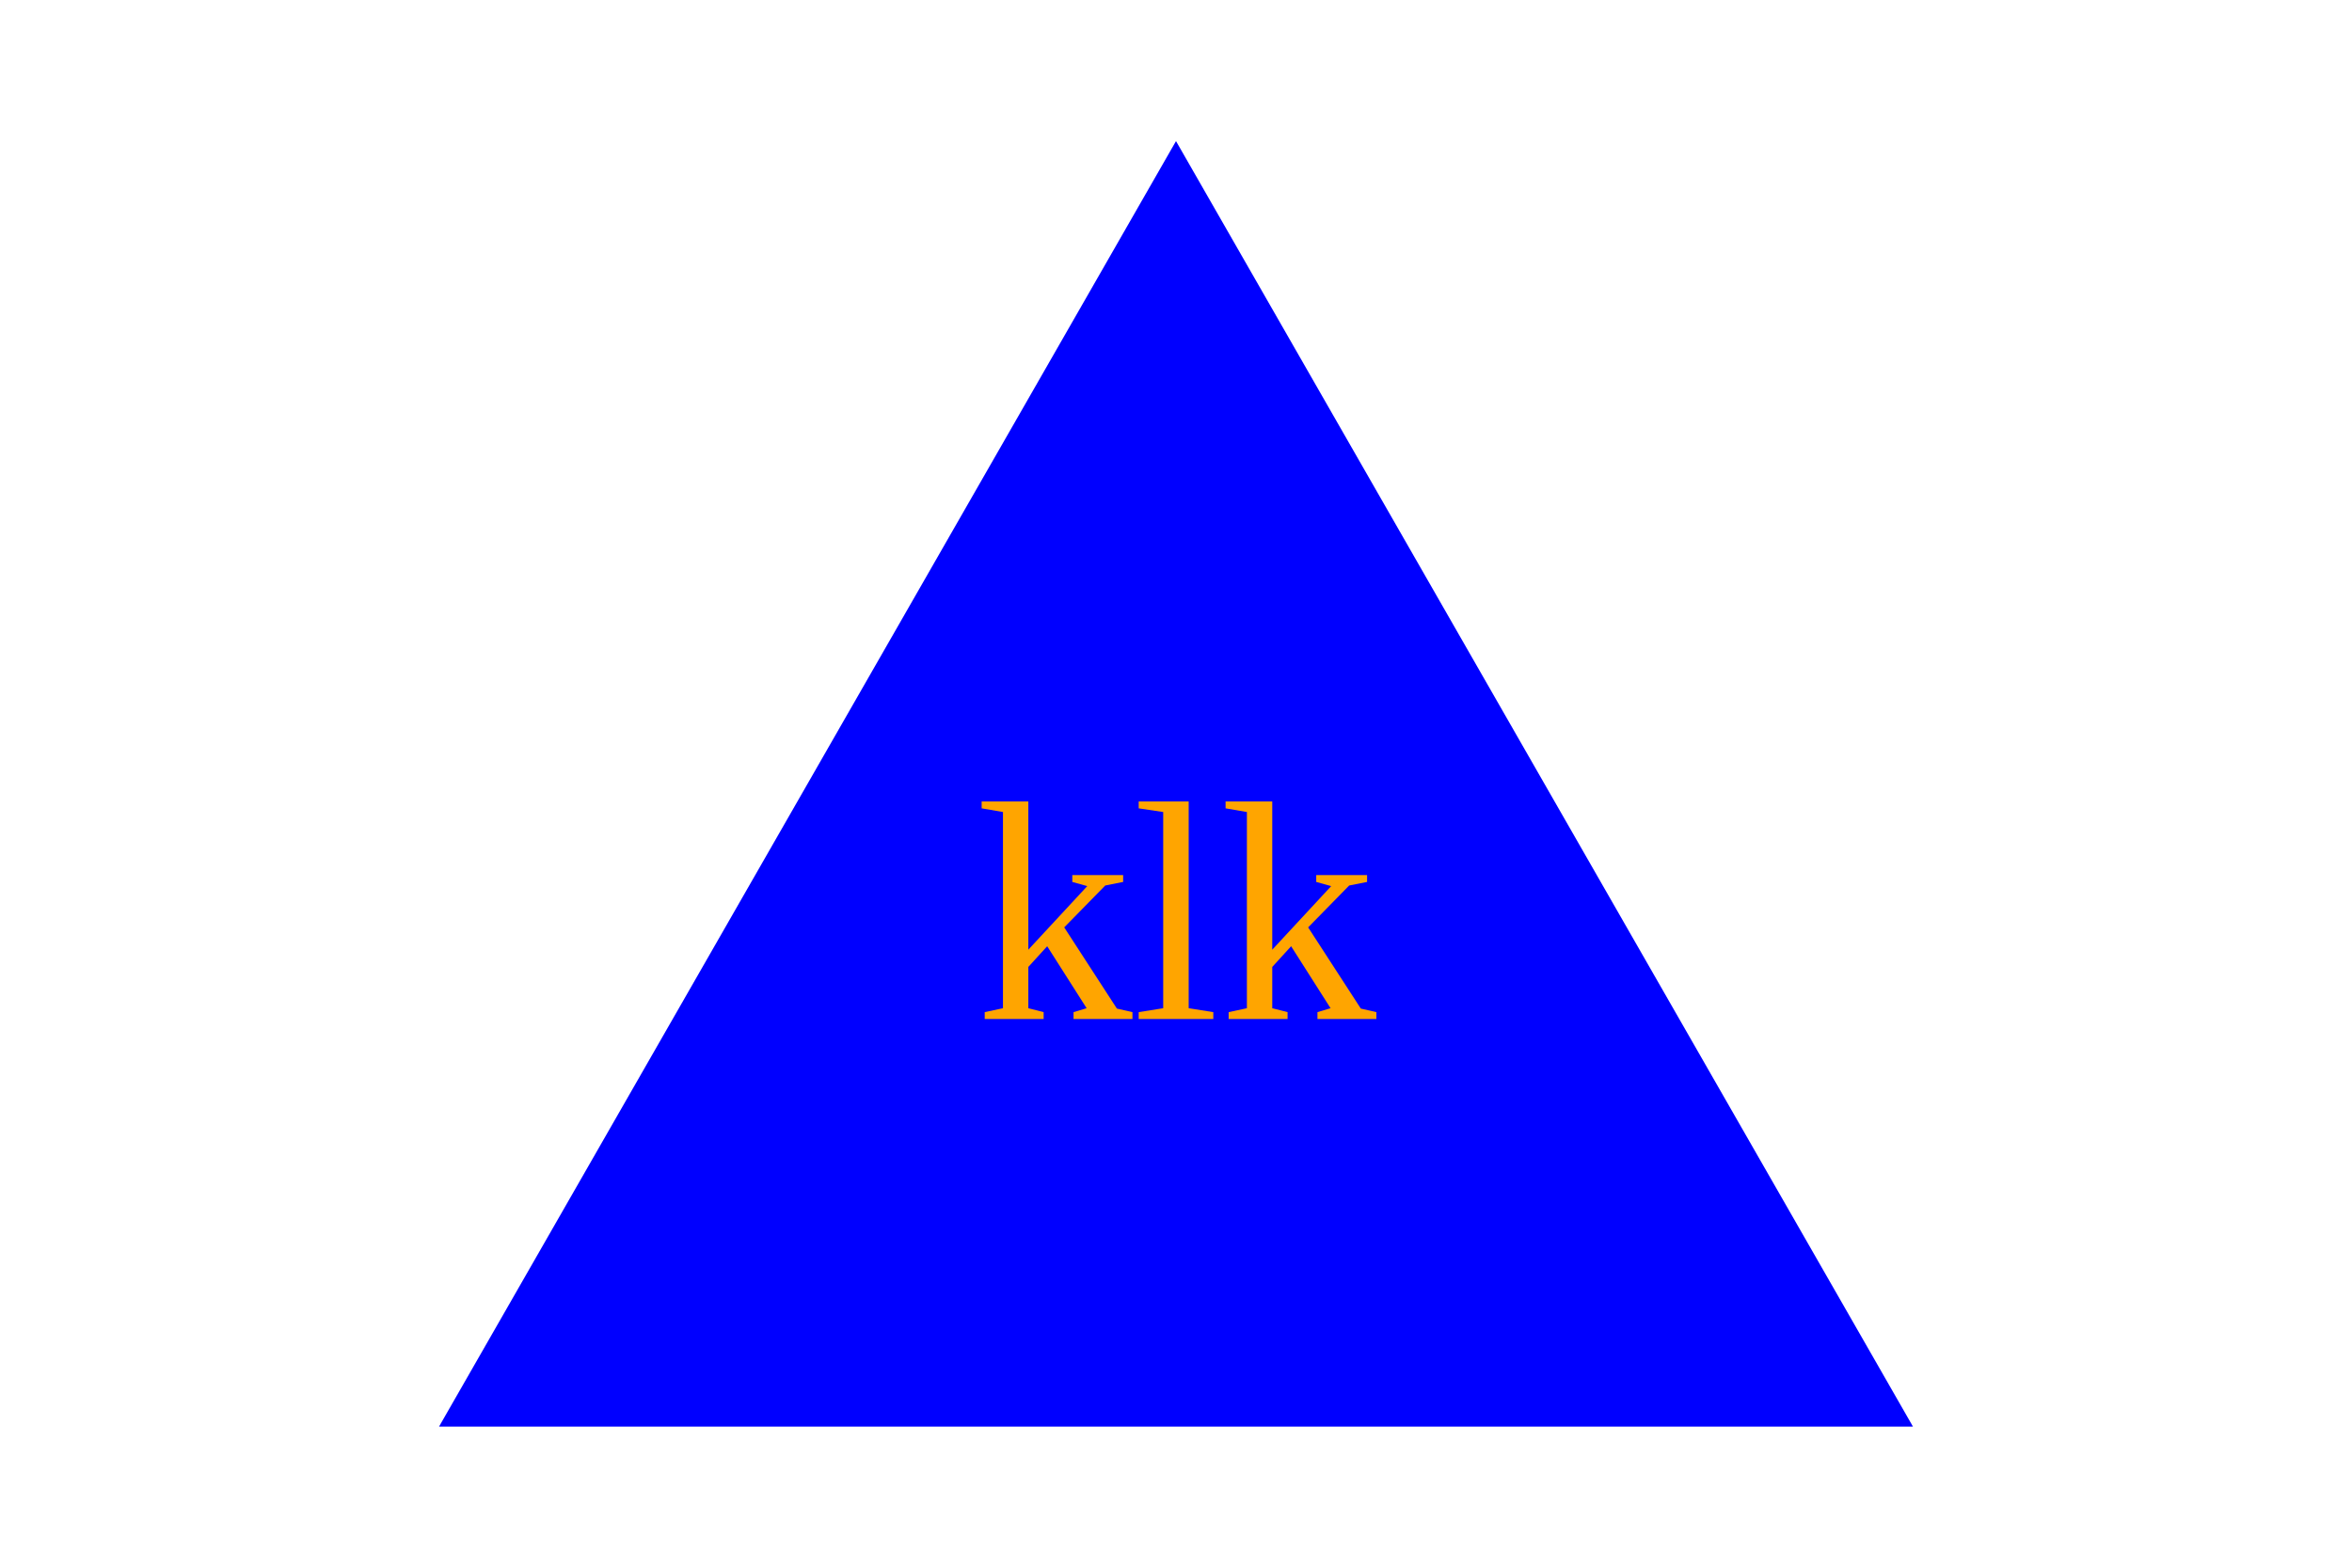
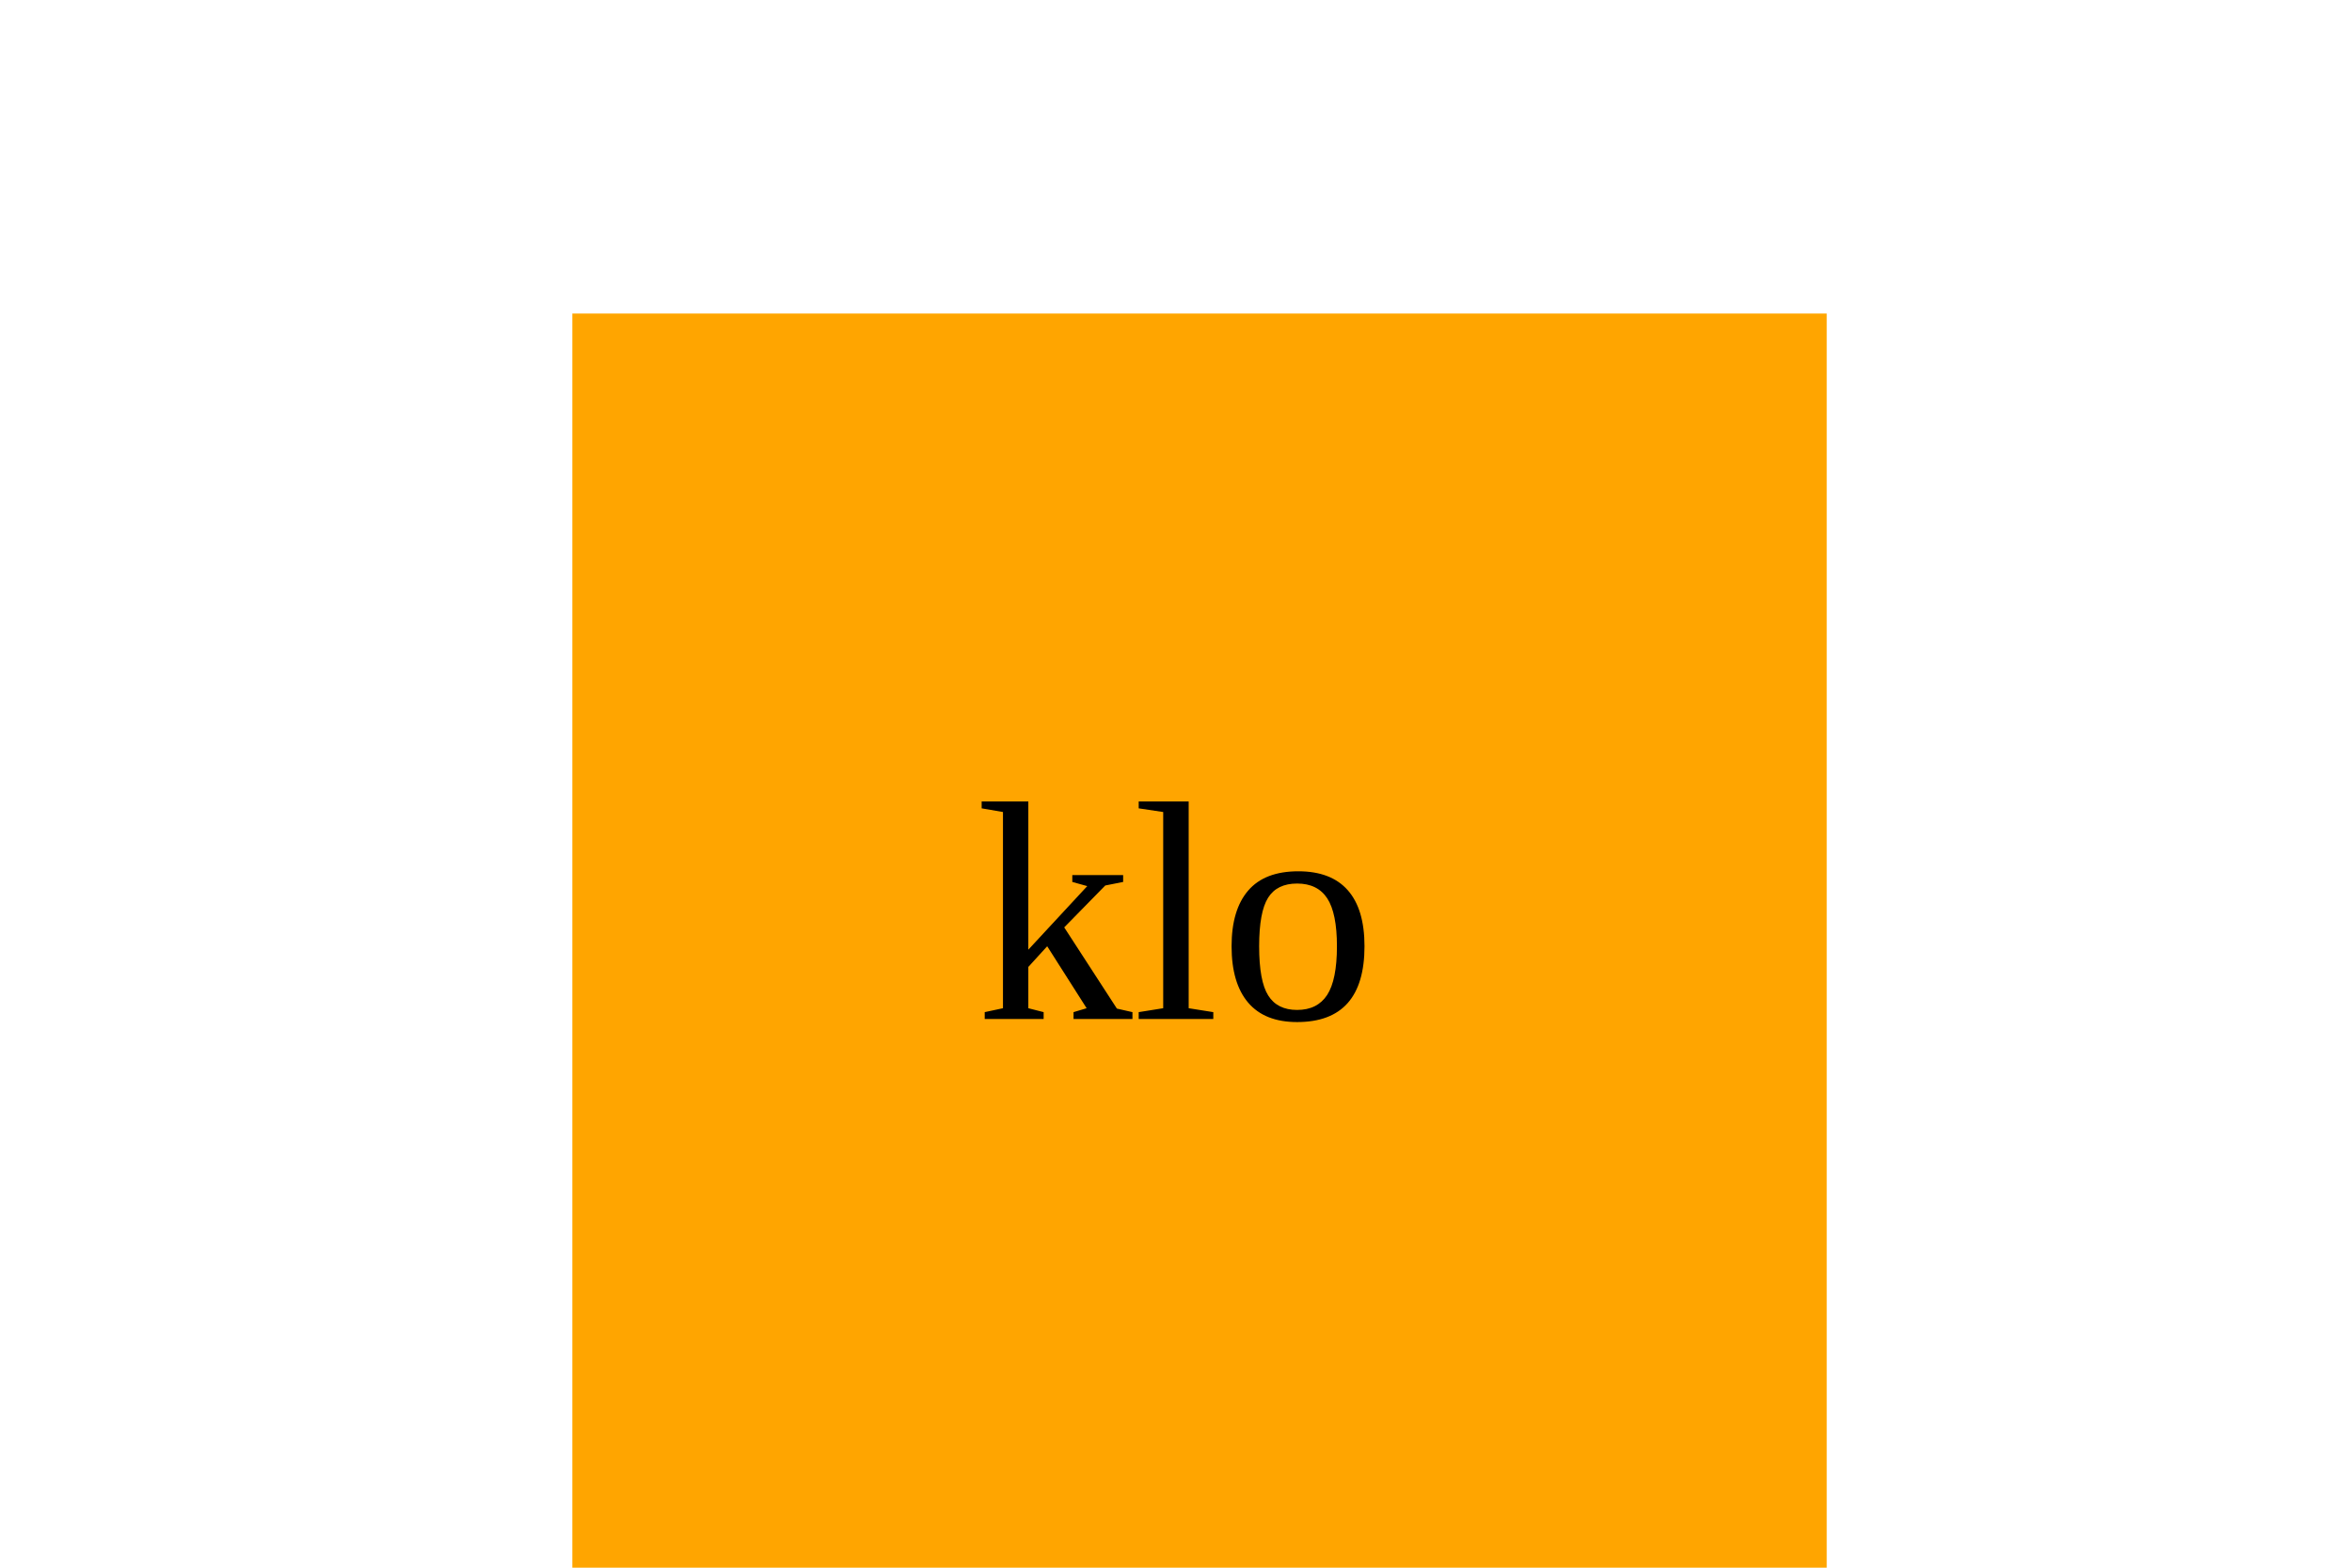
<svg xmlns="http://www.w3.org/2000/svg" version="1.1" width="300" height="200">
-   <polygon points="150, 18 244, 182 56, 182" fill="blue" />
-   <text x="150" y="130" text-anchor="middle" font-size="40" fill="#ffa500">klk</text>
+   <rect x="73" y="40" width="160" height="160" fill="orange" />
+   <text x="150" y="130" text-anchor="middle" font-size="40" fill="black">klo</text>
</svg>
